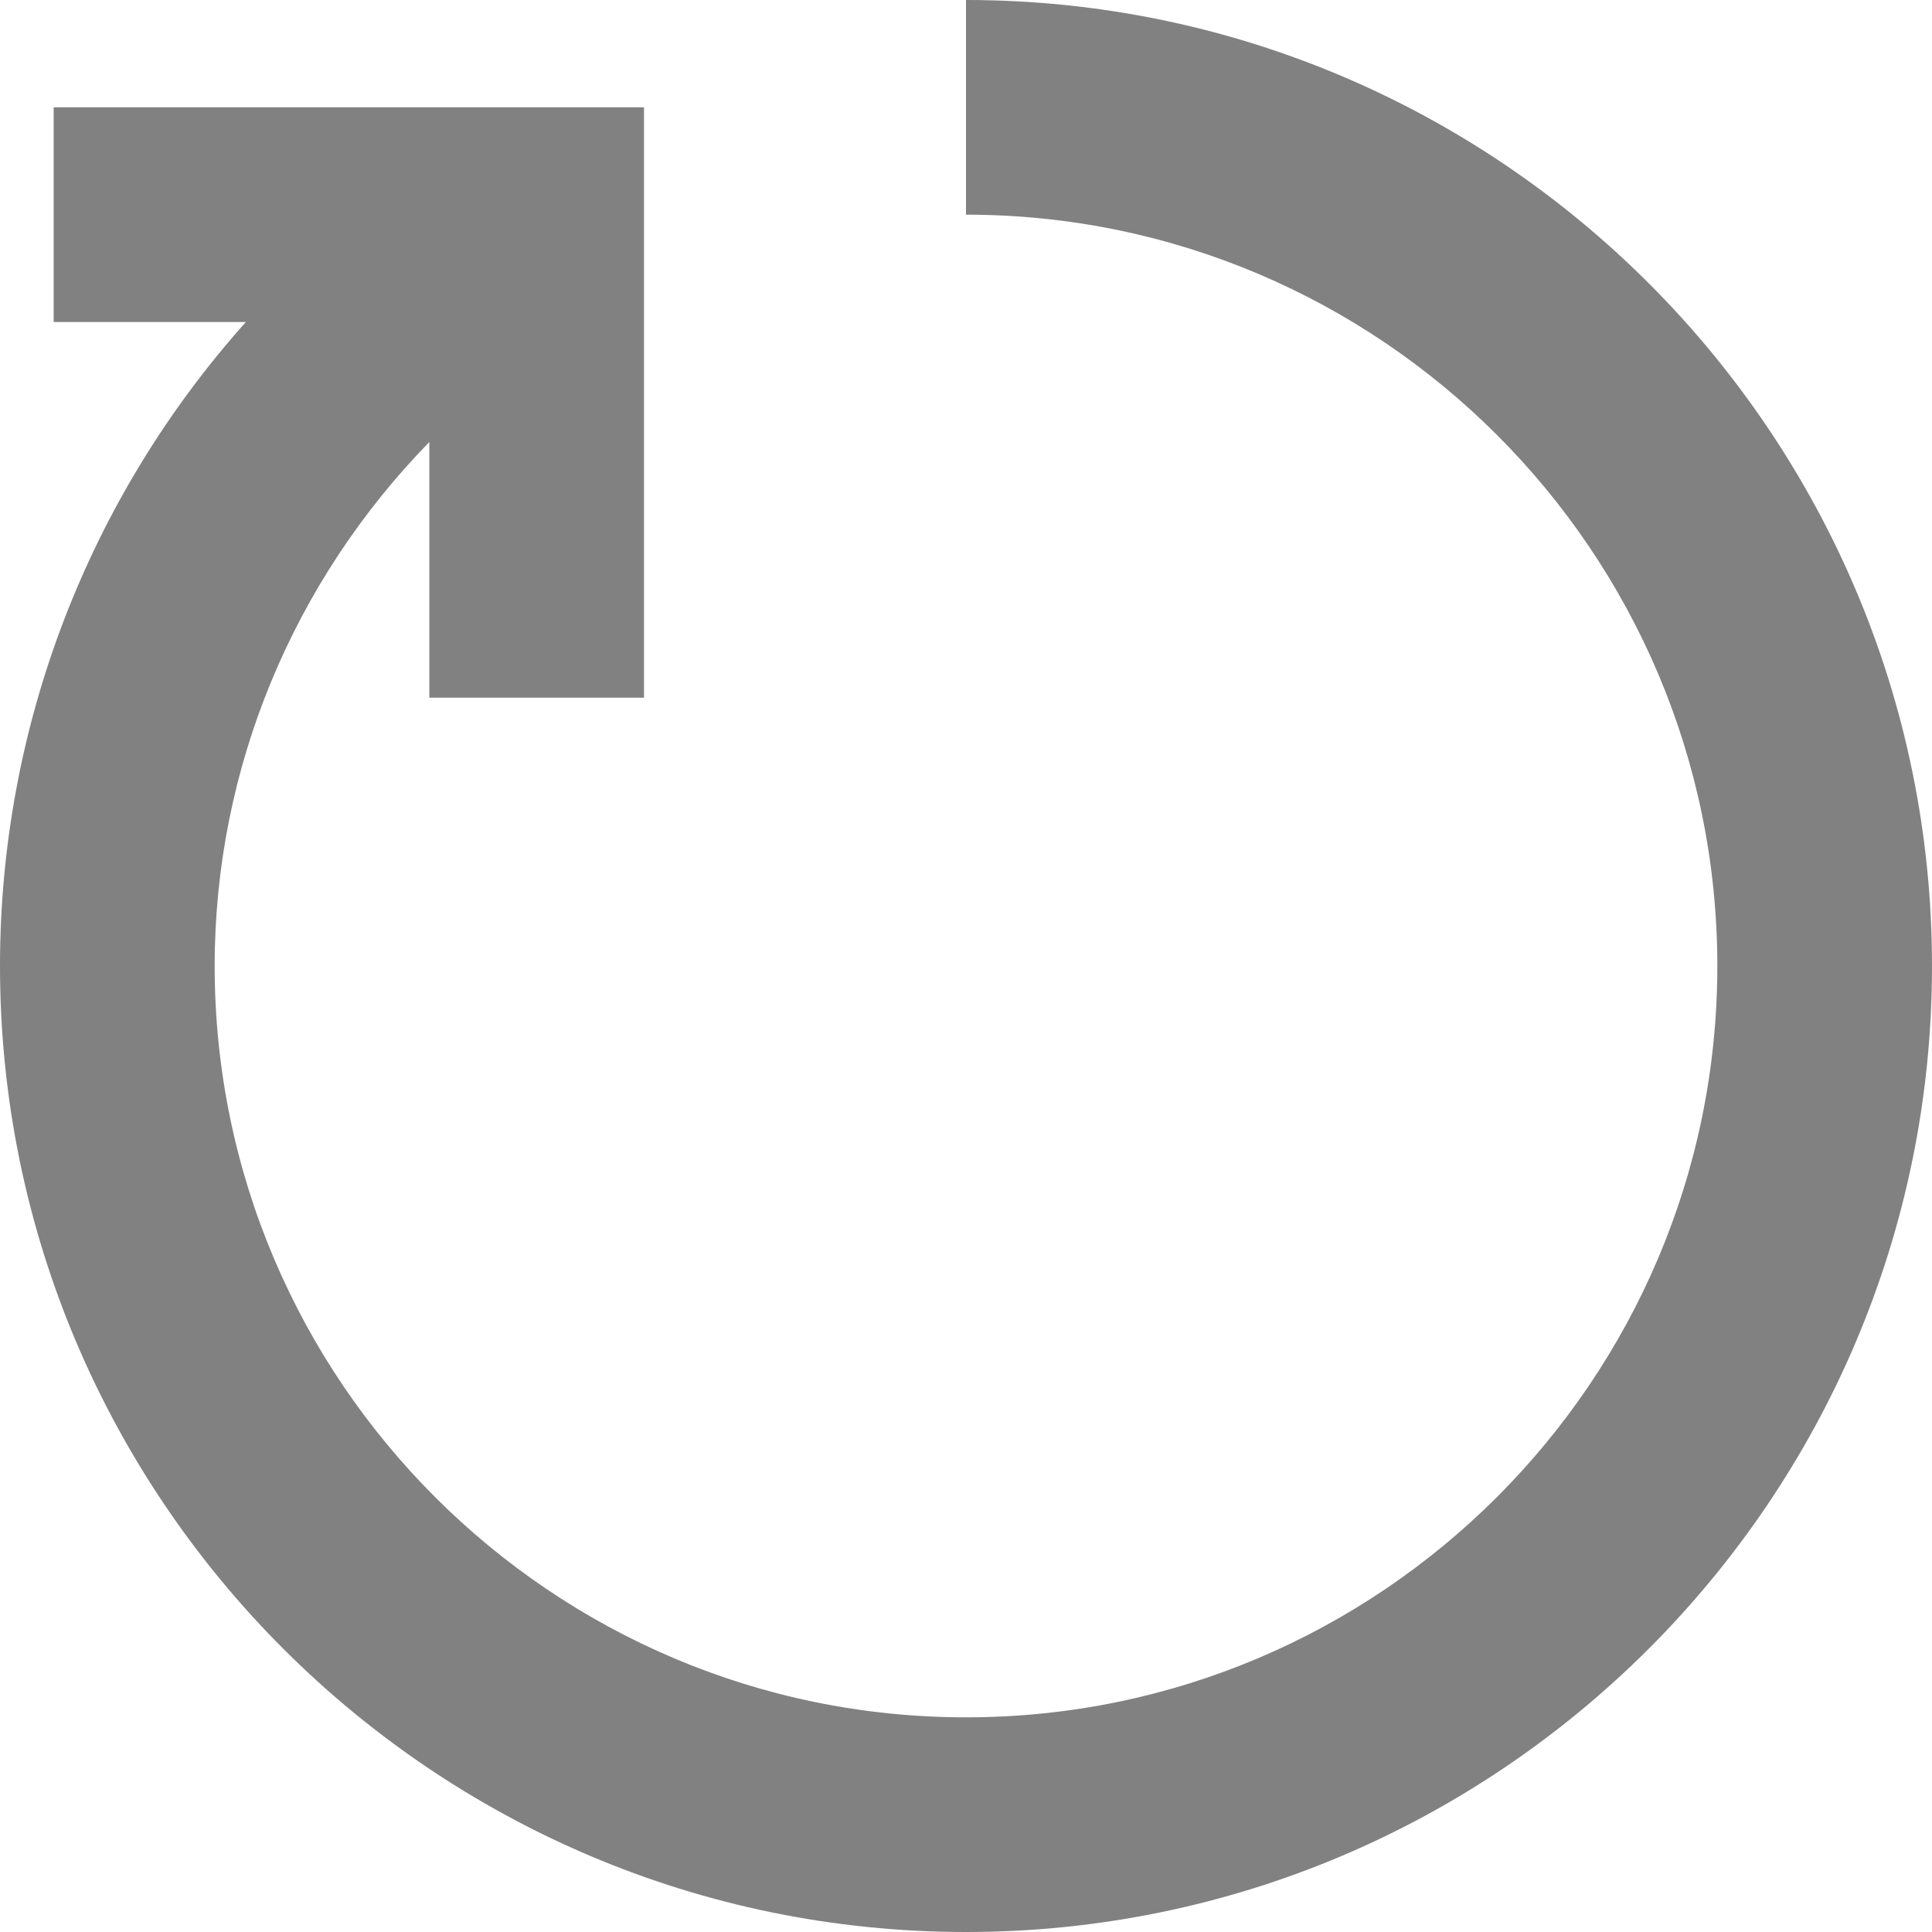
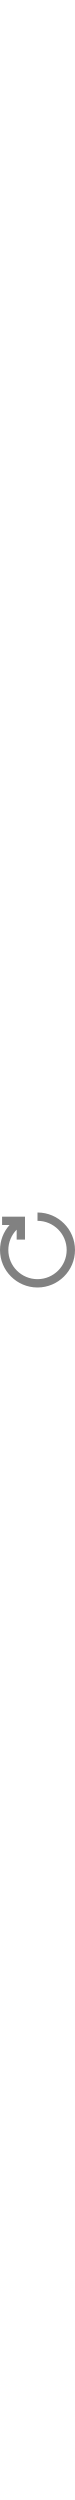
- <svg xmlns="http://www.w3.org/2000/svg" fill="#818181" width="800px" height="800px" viewBox="0 0 1920 1920">
+ <svg xmlns="http://www.w3.org/2000/svg" fill="#818181" width="24px" height="800px" viewBox="0 0 1920 1920">
  <g id="SVGRepo_bgCarrier" stroke-width="0" />
  <g id="SVGRepo_tracerCarrier" stroke-linecap="round" stroke-linejoin="round" />
  <g id="SVGRepo_iconCarrier">
    <path d="M960 0v213.333c411.627 0 746.667 334.934 746.667 746.667S1371.627 1706.667 960 1706.667 213.333 1371.733 213.333 960c0-197.013 78.4-382.507 213.334-520.747v254.08H640V106.667H53.333V320h191.04C88.64 494.08 0 720.96 0 960c0 529.28 430.613 960 960 960s960-430.72 960-960S1489.387 0 960 0" fill-rule="evenodd" />
  </g>
</svg>
